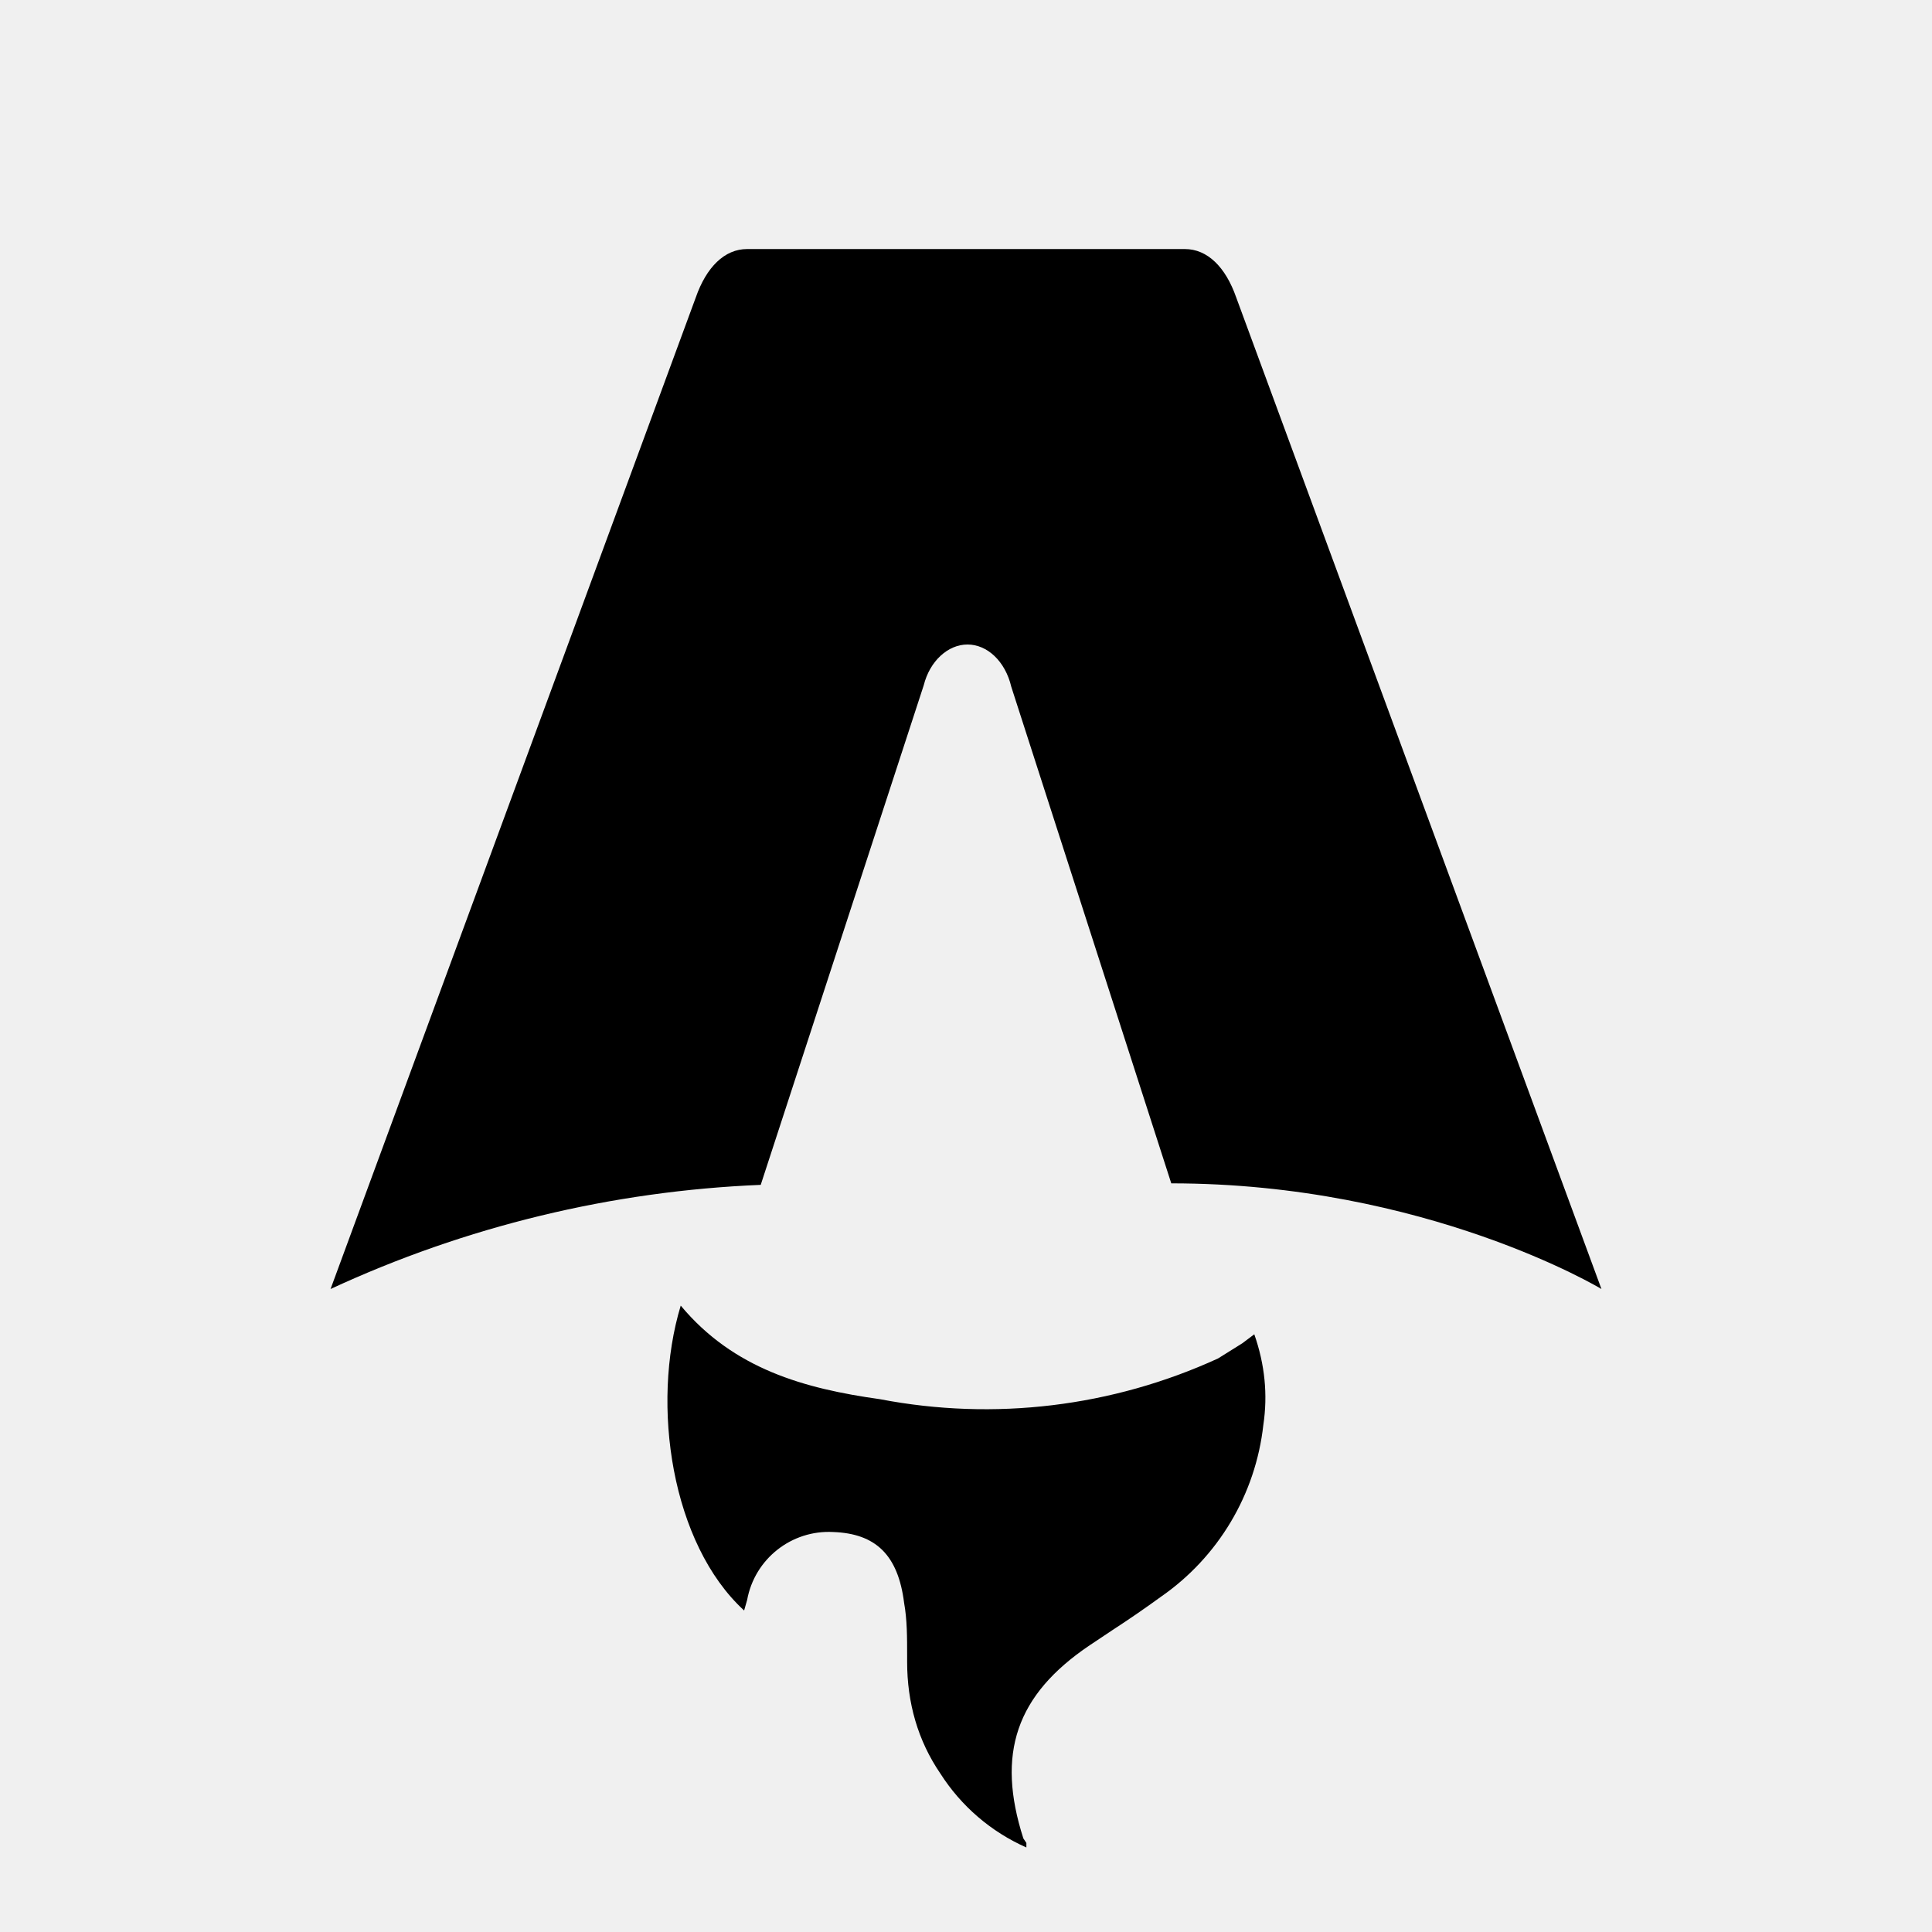
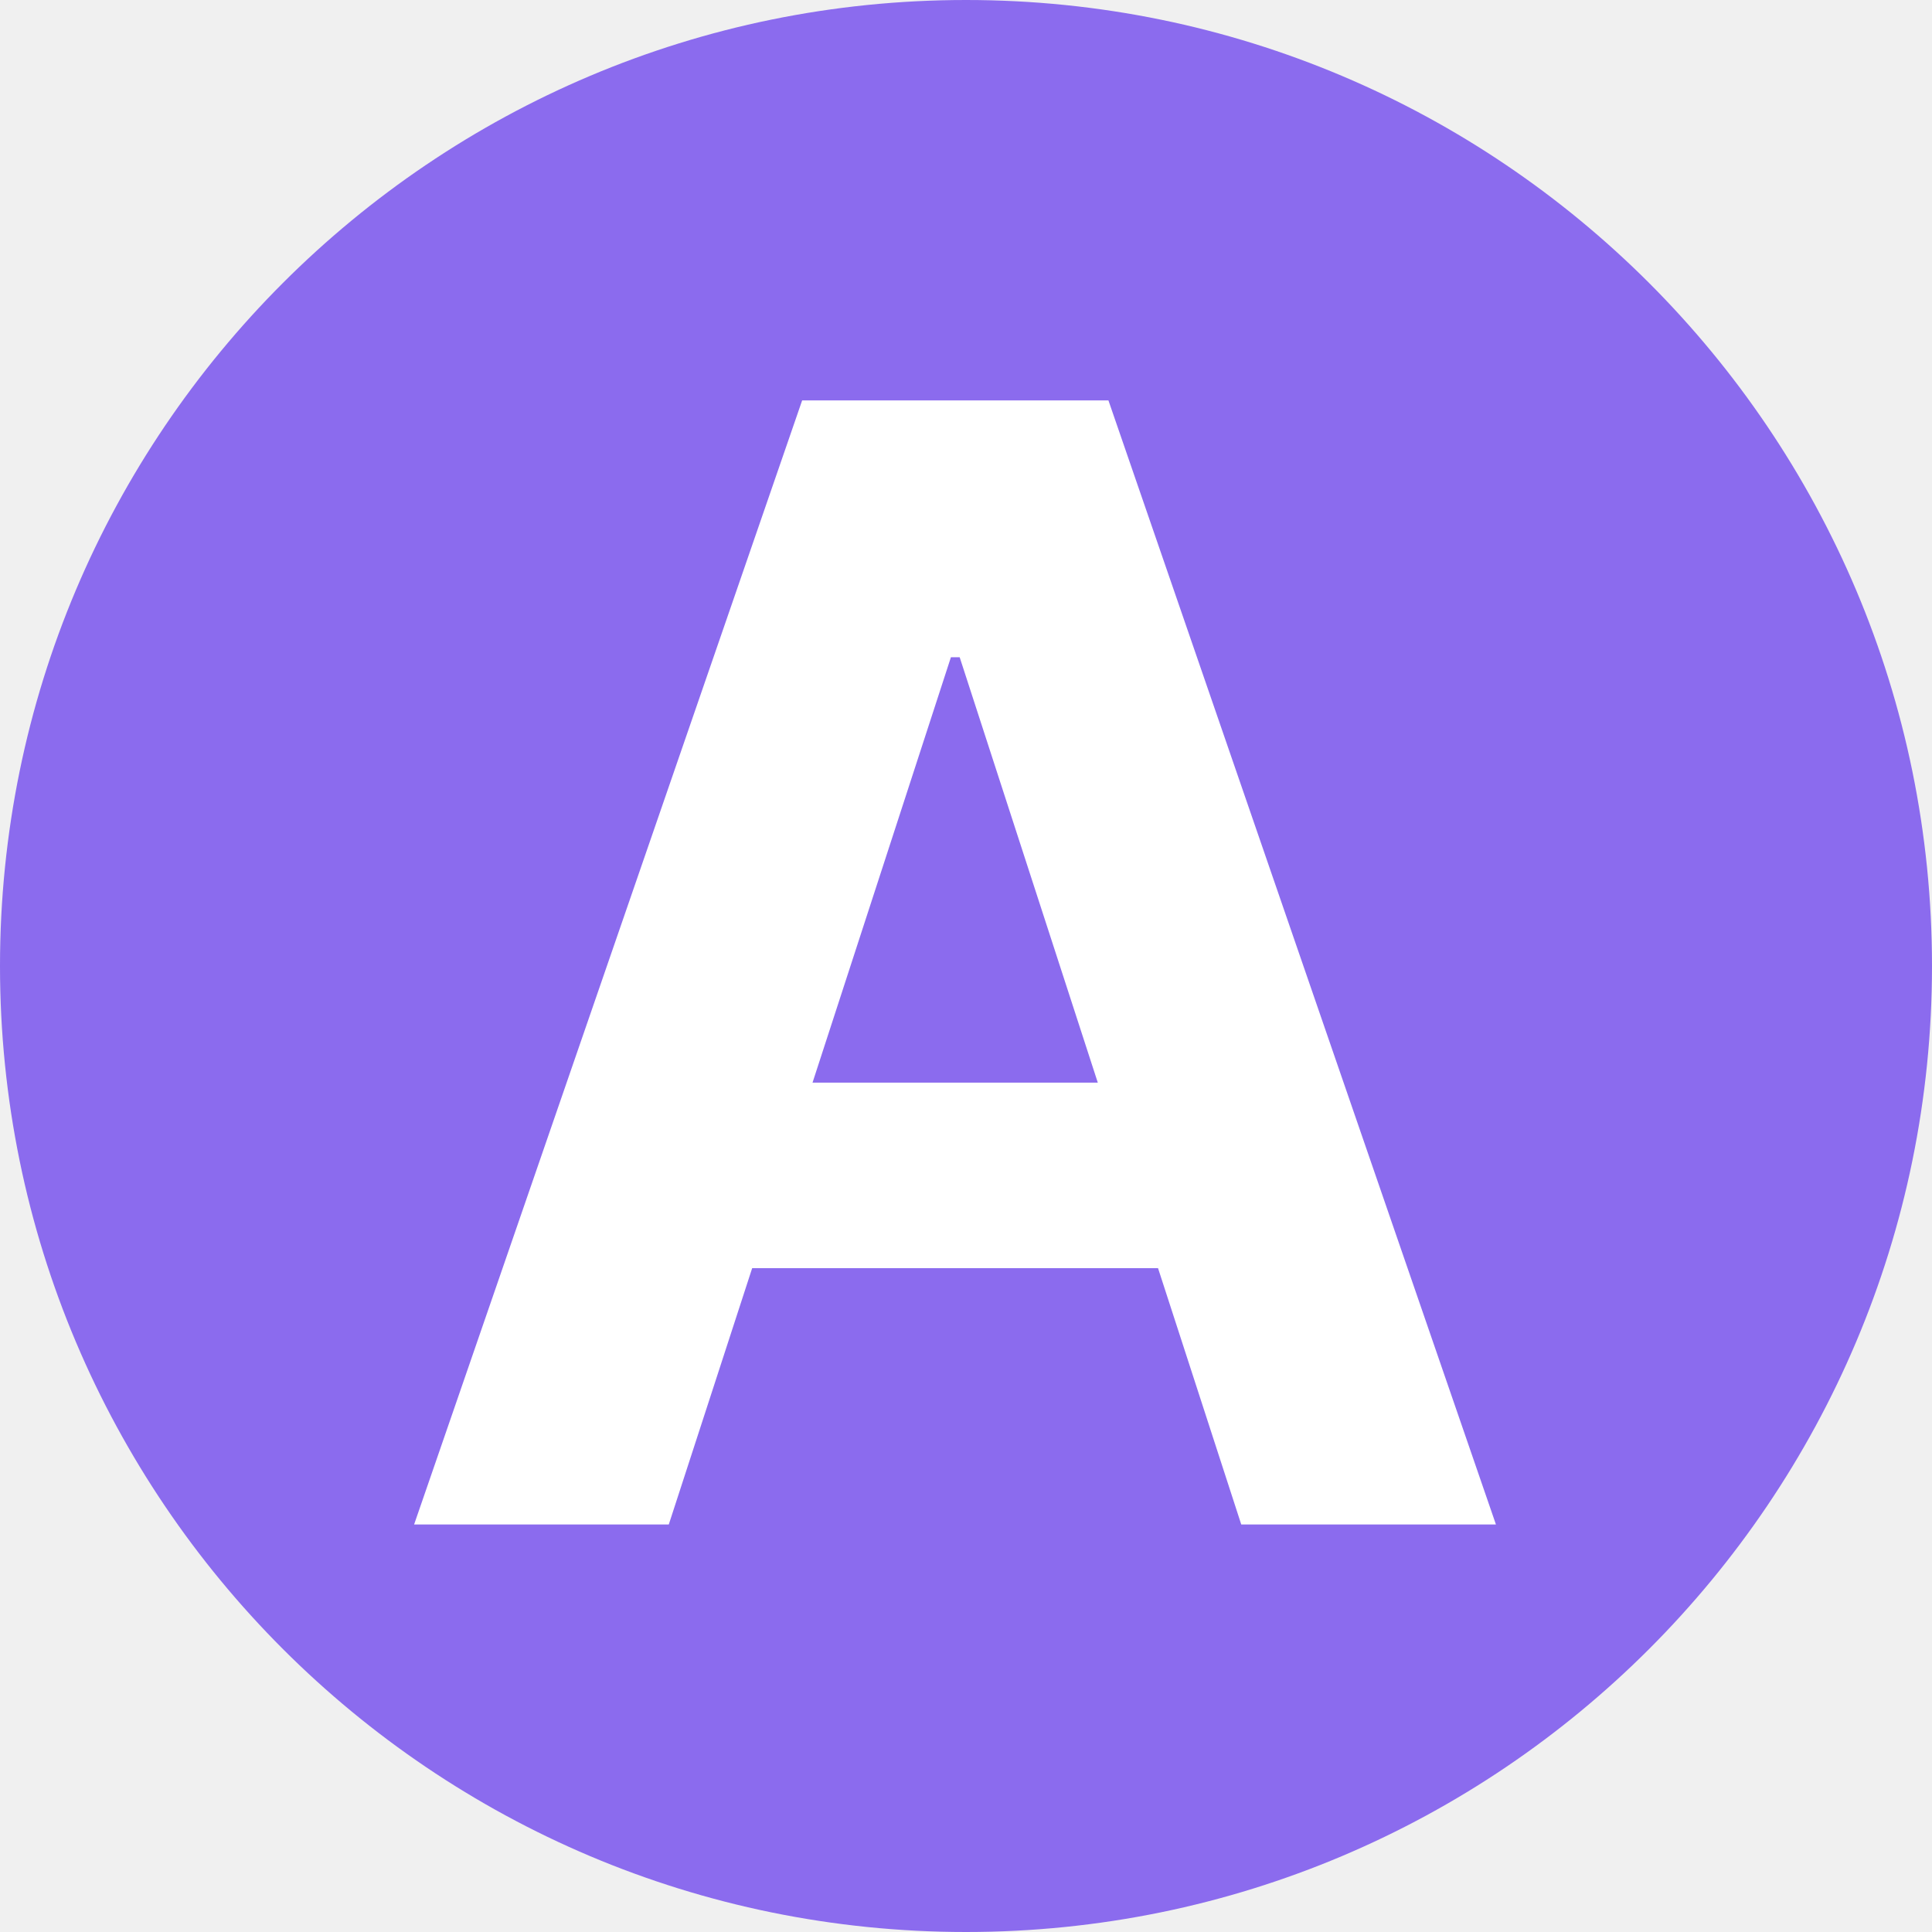
<svg xmlns="http://www.w3.org/2000/svg" fill="none" viewBox="0 0 128 128">
-   <path d="M50.4 78.5a75.1 75.1 0 0 0-28.5 6.9l24.2-65.7c.7-2 1.9-3.2 3.4-3.2h29c1.5 0 2.7 1.2 3.4 3.2l24.2 65.7s-11.6-7-28.5-7L67 45.5c-.4-1.7-1.6-2.8-2.9-2.8-1.3 0-2.5 1.1-2.9 2.7L50.4 78.5Zm-1.1 28.2Zm-4.2-20.2c-2 6.6-.6 15.8 4.2 20.2a17.5 17.5 0 0 1 .2-.7 5.5 5.5 0 0 1 5.7-4.5c2.8.1 4.3 1.5 4.7 4.7.2 1.1.2 2.3.2 3.5v.4c0 2.7.7 5.2 2.2 7.4a13 13 0 0 0 5.7 4.9v-.3l-.2-.3c-1.8-5.6-.5-9.5 4.4-12.8l1.5-1a73 73 0 0 0 3.2-2.2 16 16 0 0 0 6.8-11.4c.3-2 .1-4-.6-6l-.8.6-1.6 1a37 37 0 0 1-22.4 2.7c-5-.7-9.7-2-13.2-6.2Z" />
-   <style>
-         path { fill: #000; }
-         @media (prefers-color-scheme: dark) {
-             path { fill: #FFF; }
-         }
-     </style>
+   <circle cx="64" cy="64" r="64" fill="#8B6BEE" />
+   <path d="M44.309 101H27.436L53.145 26.527H73.436L99.109 101H82.236L63.582 43.545H63L44.309 101ZM43.255 71.727H83.109V84.018H43.255V71.727Z" fill="white" />
</svg>
